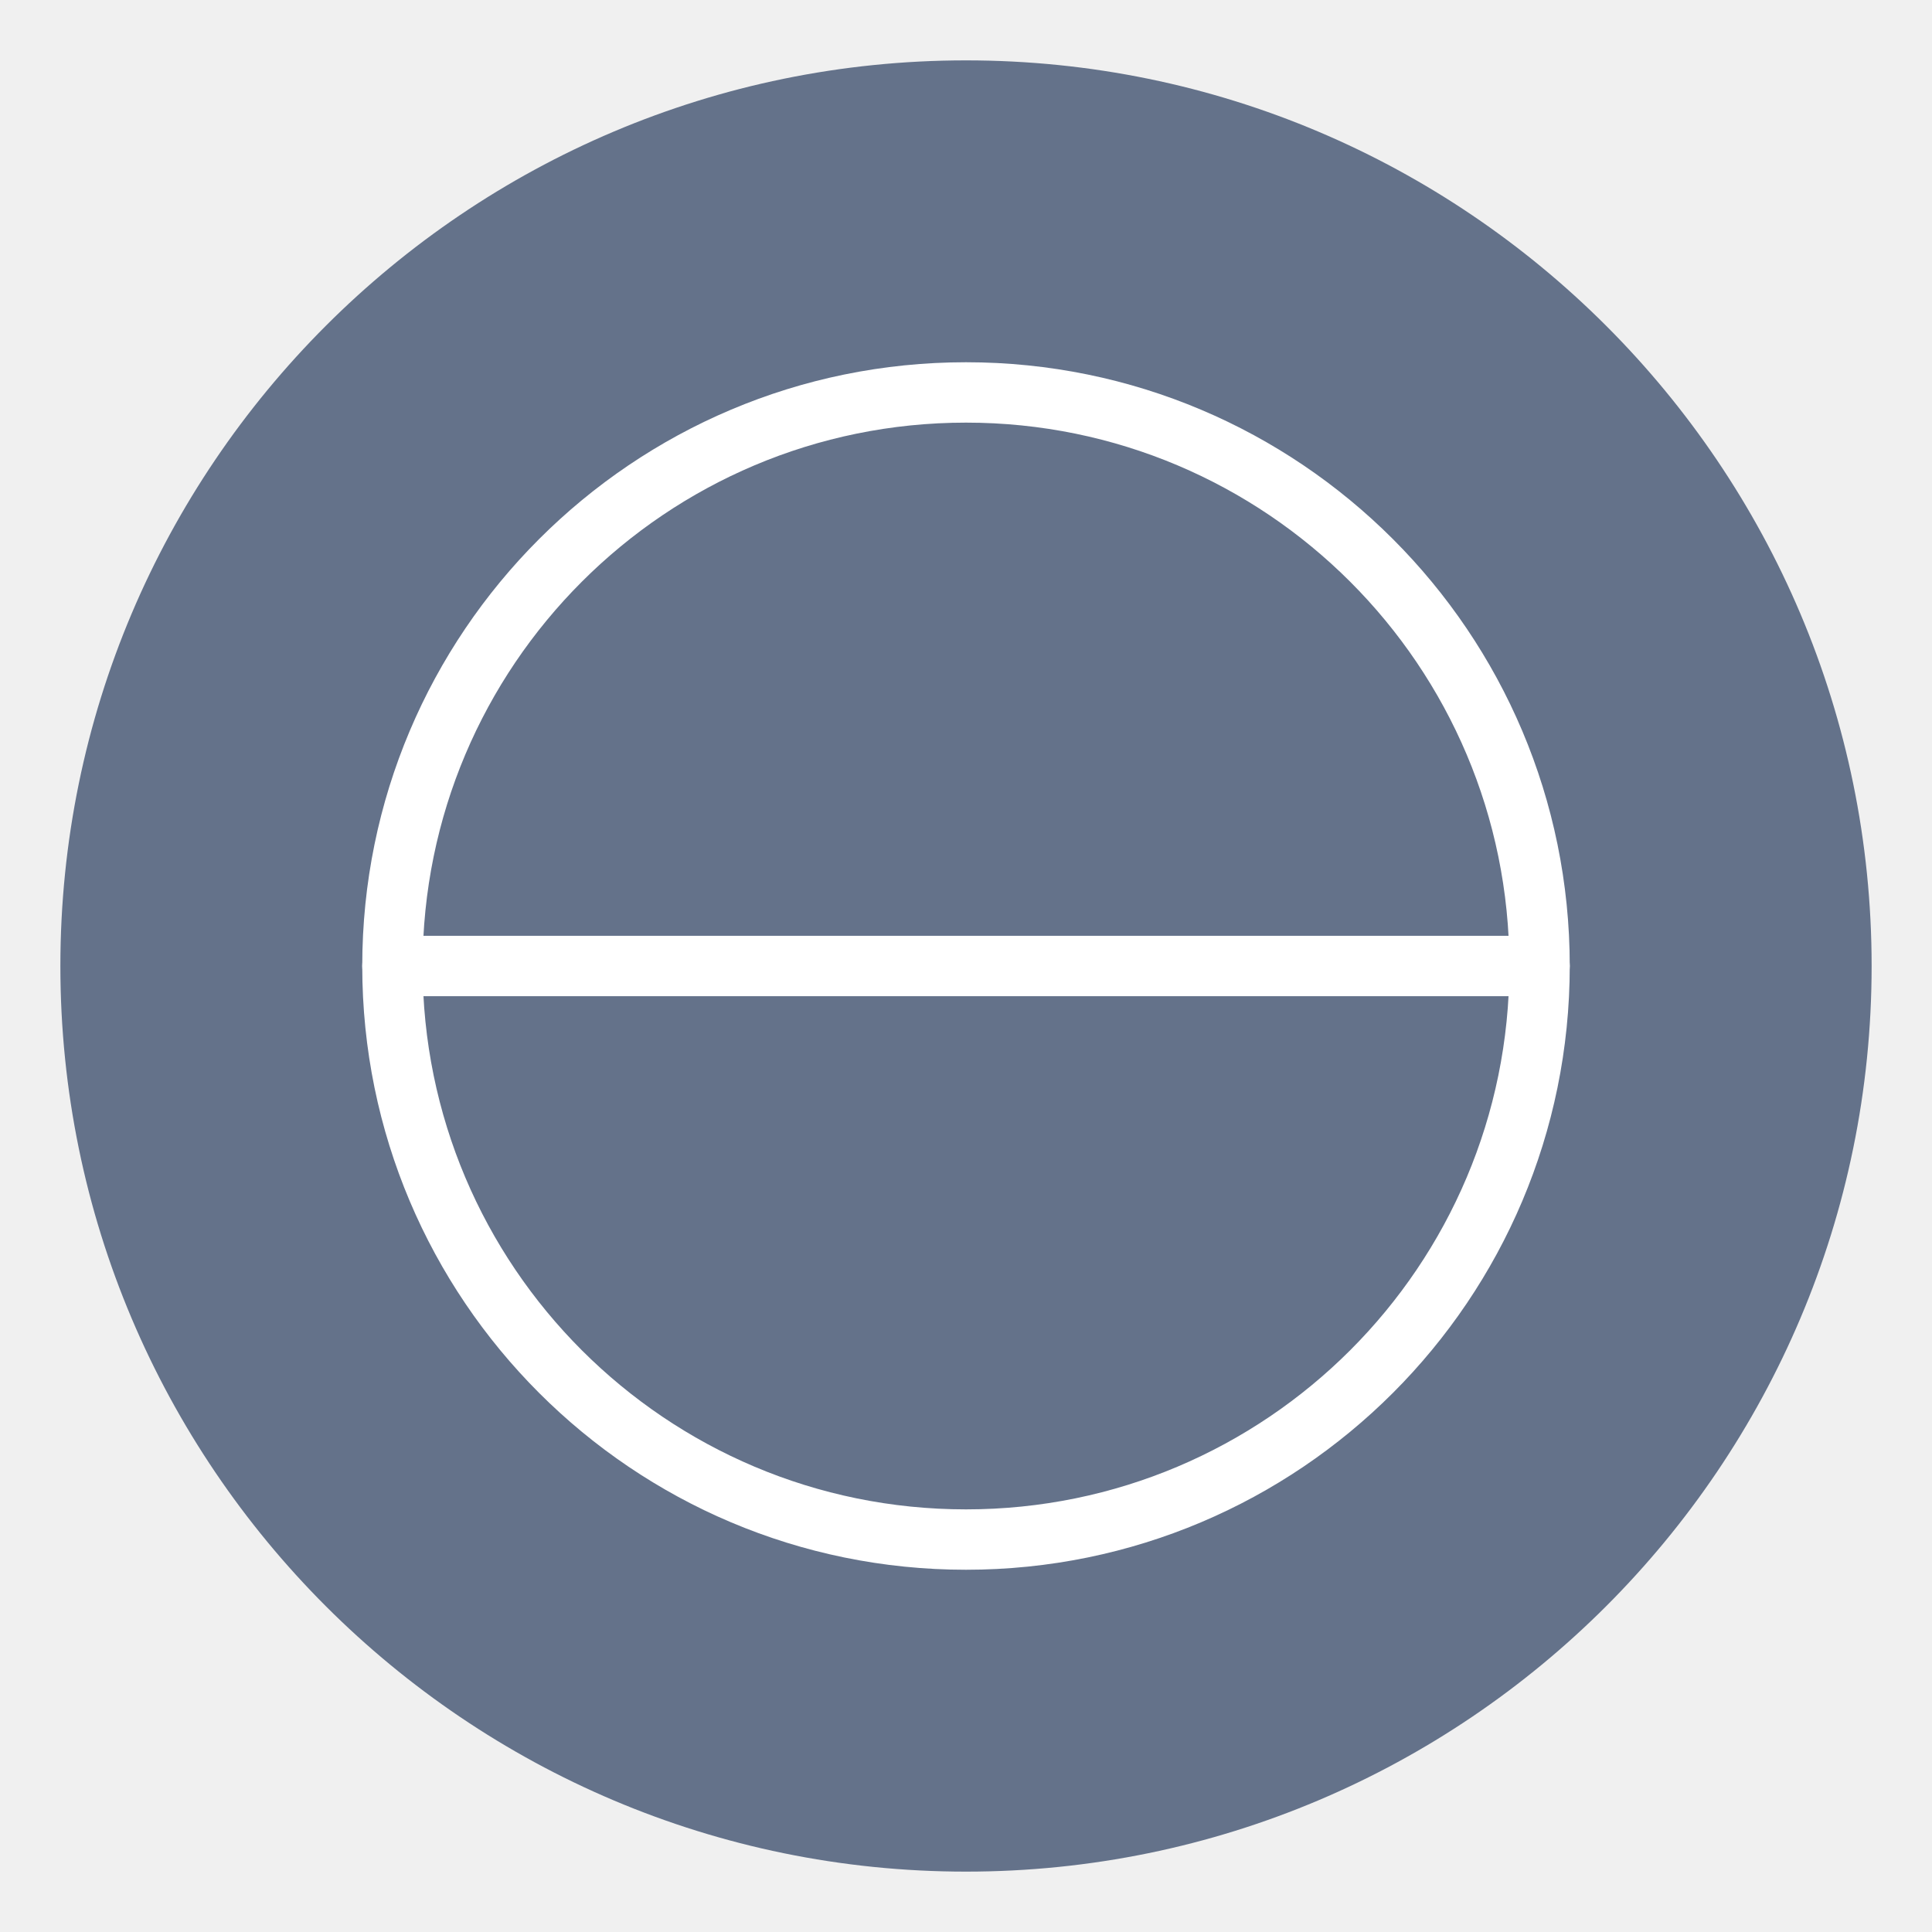
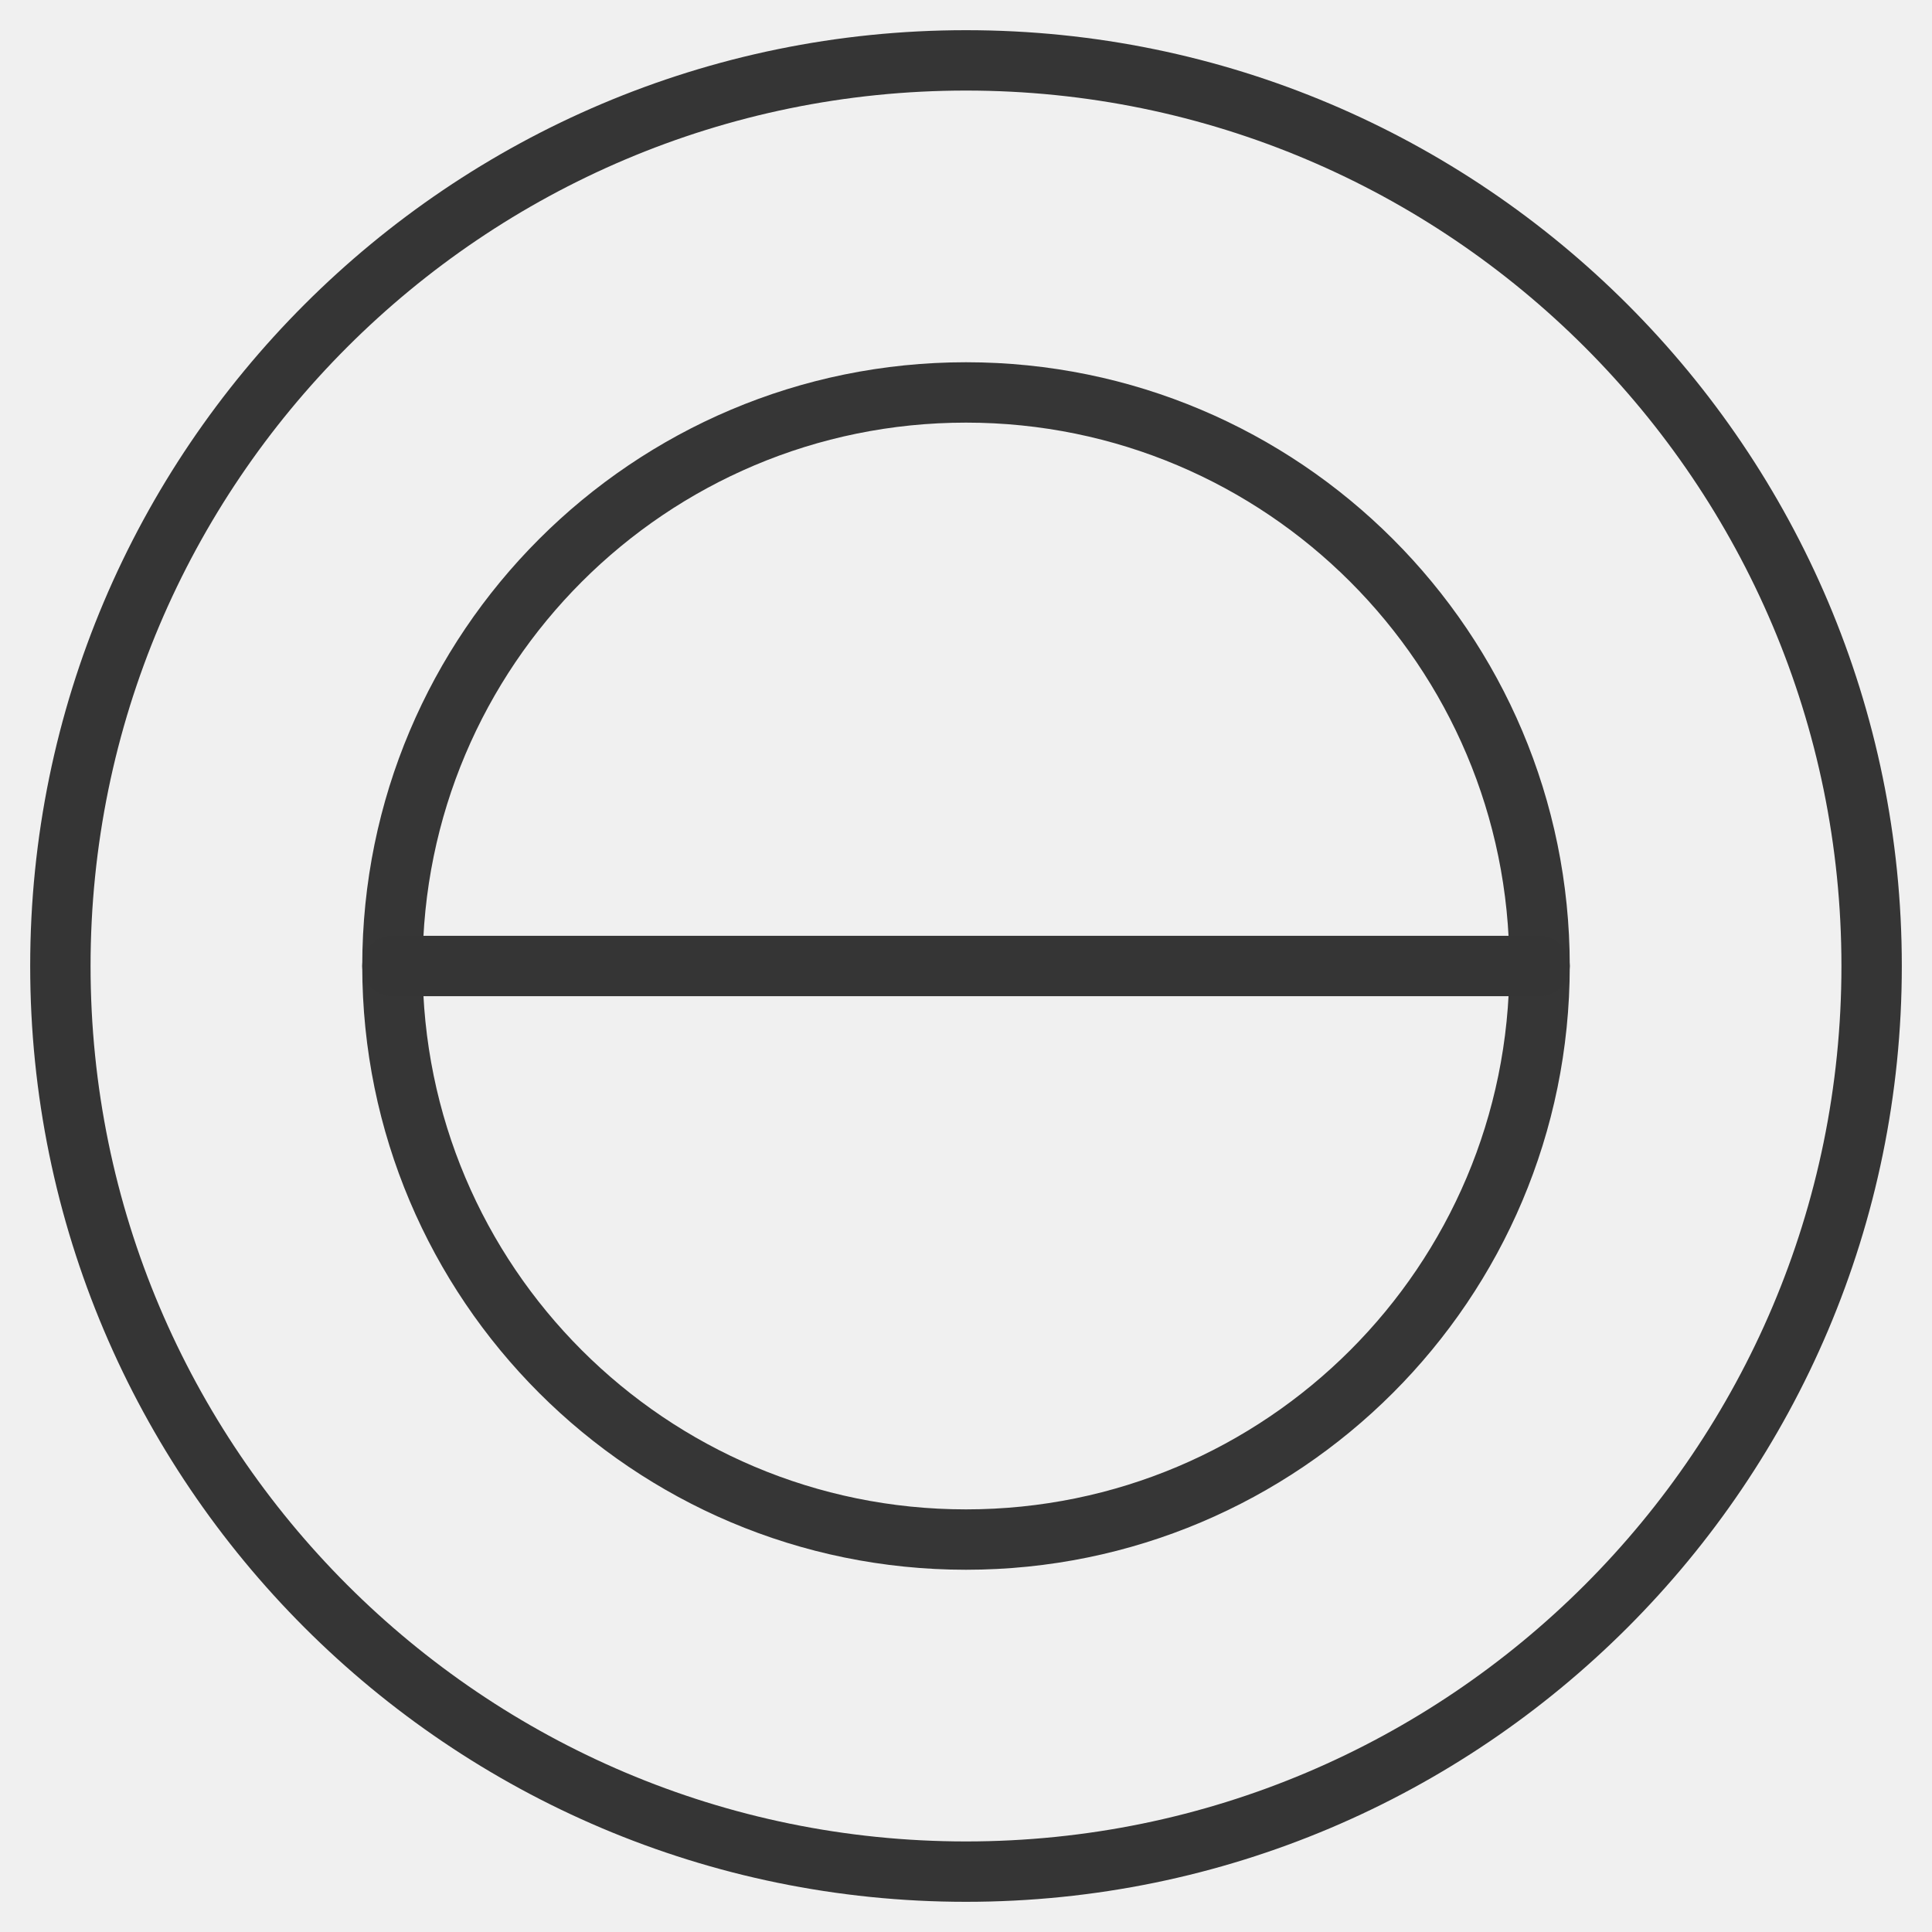
- <svg xmlns="http://www.w3.org/2000/svg" version="1.1" viewBox="0 0 32 32">
+ <svg xmlns="http://www.w3.org/2000/svg" version="1.1" viewBox="0 0 32 32" id="svg2">
+   <defs id="defs2" />
  <style id="current-color-scheme" type="text/css">.ColorScheme-Text {
            color:#363636;
        }</style>
-   <path d="m16 1c-8.276 0-15 6.724-15 15s6.724 15 15 15 15-6.724 15-15-6.724-15-15-15z" color="#000000" fill="#64728a" overflow="visible" stroke-width="1.034" />
-   <path d="m16 6a10 10 0 0 0-10 10 10 10 0 0 0 10 10 10 10 0 0 0 10-10 10 10 0 0 0-10-10zm0 1a9 9 0 0 1 9 9 9 9 0 0 1-9 9 9 9 0 0 1-9-9 9 9 0 0 1 9-9z" fill="#ffffff" fill-rule="evenodd" stroke-linecap="round" stroke-linejoin="round" />
-   <rect x="6" y="15.5" width="20" height="1" rx=".5" ry=".5" fill="#ffffff" fill-rule="evenodd" stroke-linecap="round" stroke-linejoin="round" />
+   <path d="m16 1c-8.276 0-15 6.724-15 15s6.724 15 15 15 15-6.724 15-15-6.724-15-15-15z" color="#000000" fill="#64728a" overflow="visible" stroke-width="1.034" id="path1" style="fill:none;stroke:#343434;stroke-opacity:0.992;stroke-width:1;stroke-dasharray:none" />
+   <path d="m16 6a10 10 0 0 0-10 10 10 10 0 0 0 10 10 10 10 0 0 0 10-10 10 10 0 0 0-10-10zm0 1a9 9 0 0 1 9 9 9 9 0 0 1-9 9 9 9 0 0 1-9-9 9 9 0 0 1 9-9z" fill="#ffffff" fill-rule="evenodd" stroke-linecap="round" stroke-linejoin="round" id="path2" style="fill:#353535;fill-opacity:0.992" />
+   <rect x="6" y="15.5" width="20" height="1" rx=".5" ry=".5" fill="#ffffff" fill-rule="evenodd" stroke-linecap="round" stroke-linejoin="round" id="rect2" style="fill:#353535;fill-opacity:1" />
</svg>
